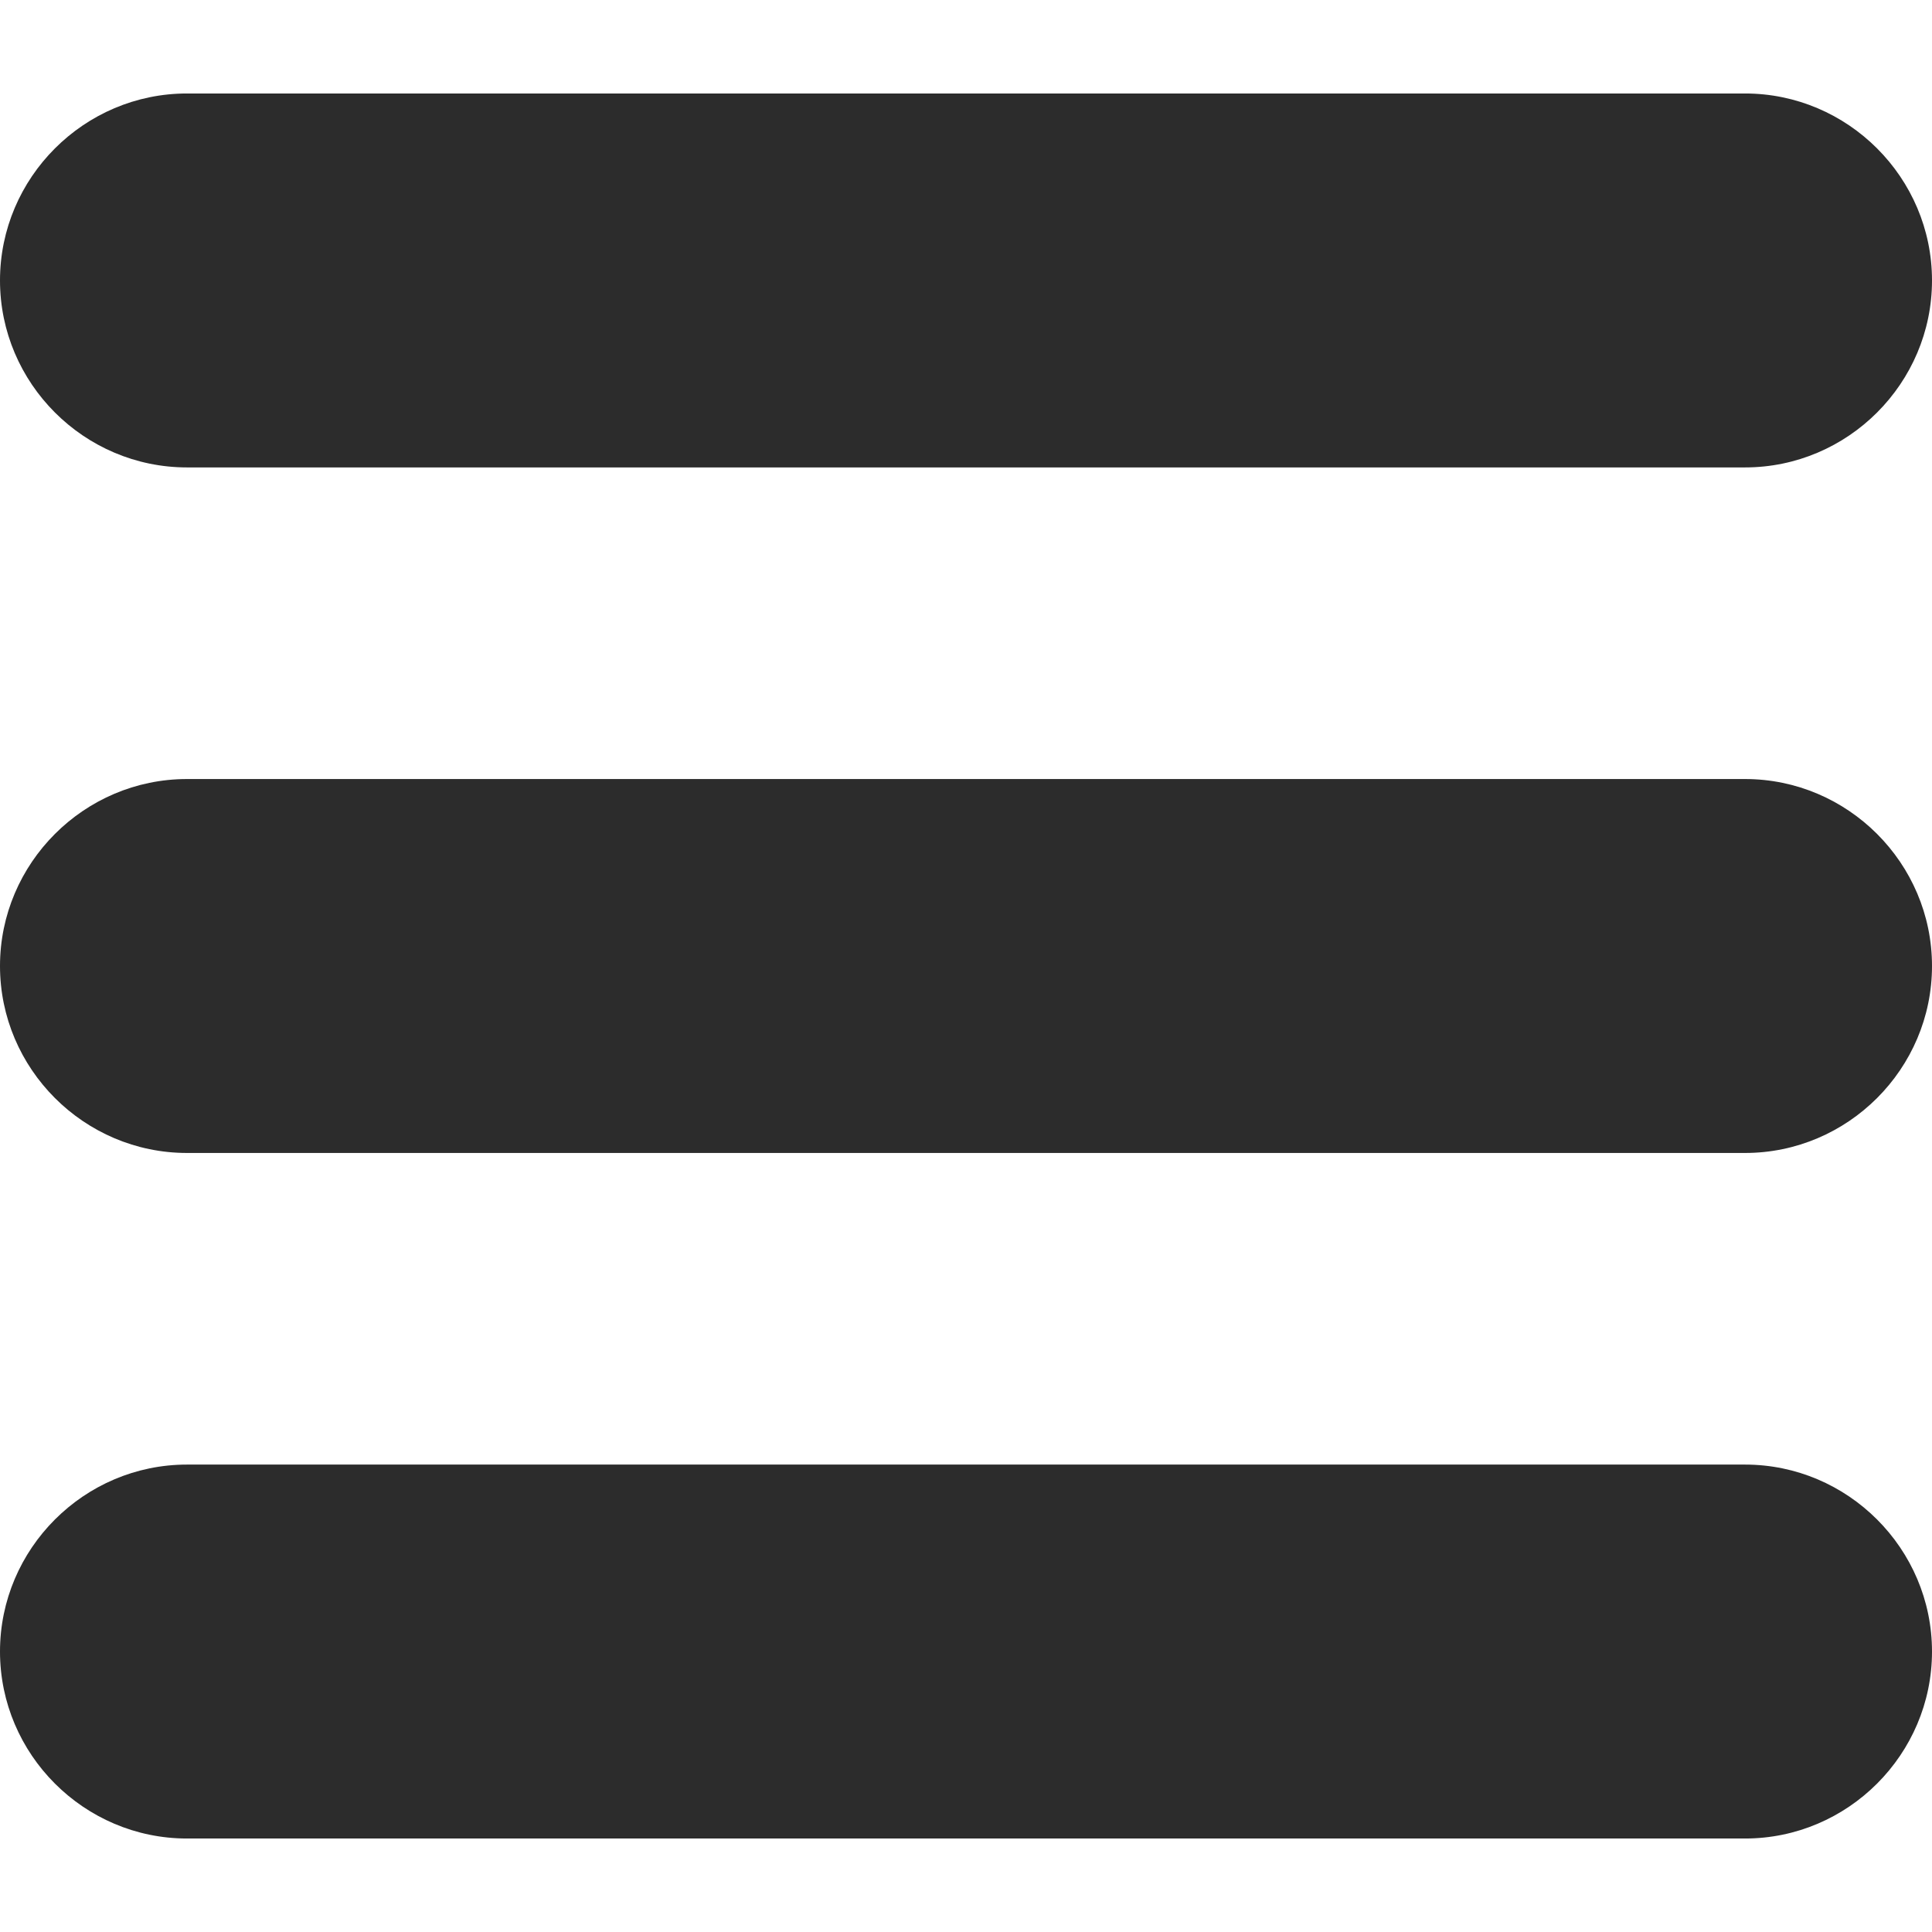
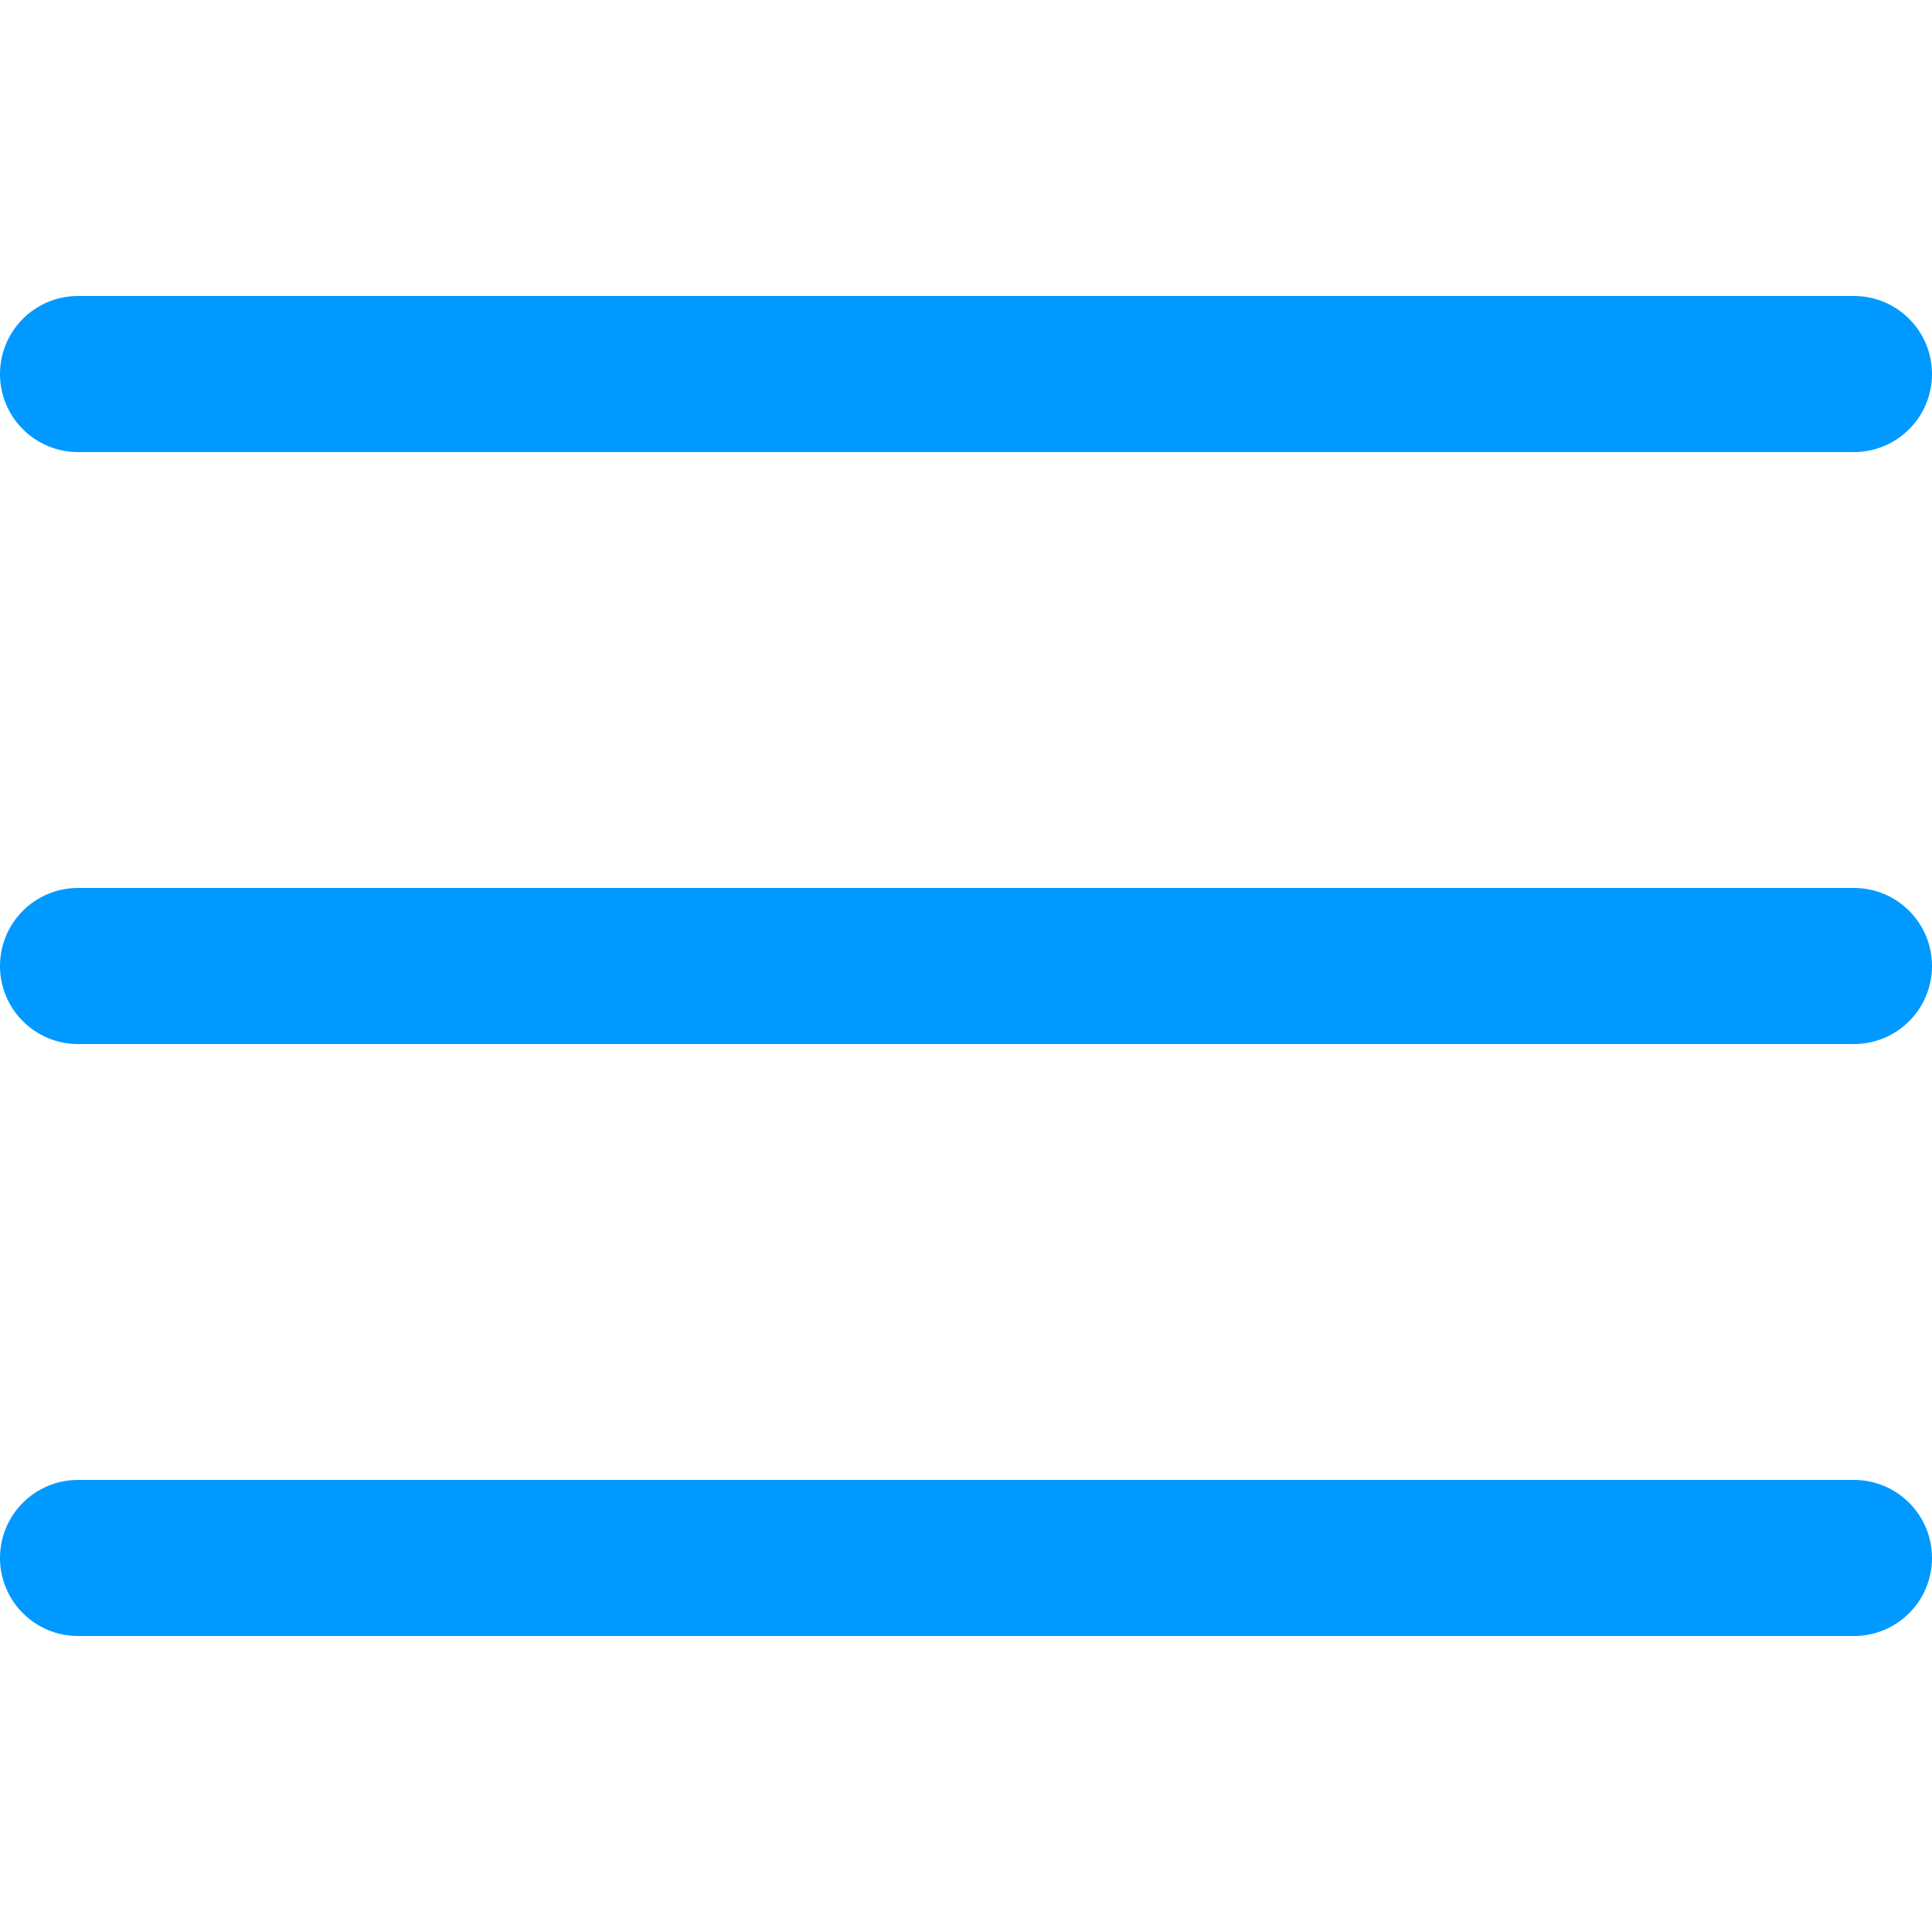
- <svg xmlns="http://www.w3.org/2000/svg" version="1.1" id="Capa_1" x="0px" y="0px" width="124px" height="124px" viewBox="0 0 124 124" style="enable-background:new 0 0 124 124;" xml:space="preserve" fill="#2c2c2c">
+ <svg xmlns="http://www.w3.org/2000/svg" version="1.1" id="Layer_1" x="0px" y="0px" viewBox="0 0 512 512" style="enable-background:new 0 0 512 512;" xml:space="preserve" fill="#0099ff">
  <g>
-     <path d="M112,6H12C5.4,6,0,11.4,0,18s5.4,12,12,12h100c6.6,0,12-5.4,12-12S118.6,6,112,6z" />
-     <path d="M112,50H12C5.4,50,0,55.4,0,62c0,6.6,5.4,12,12,12h100c6.6,0,12-5.4,12-12C124,55.4,118.6,50,112,50z" />
-     <path d="M112,94H12c-6.6,0-12,5.4-12,12s5.4,12,12,12h100c6.6,0,12-5.4,12-12S118.6,94,112,94z" />
+     <g>
+       <path d="M491.318,235.318H20.682C9.26,235.318,0,244.577,0,256s9.26,20.682,20.682,20.682h470.636    c11.423,0,20.682-9.259,20.682-20.682C512,244.578,502.741,235.318,491.318,235.318z" />
+     </g>
+   </g>
+   <g>
+     <g>
+       <path d="M491.318,78.439H20.682C9.26,78.439,0,87.699,0,99.121c0,11.422,9.26,20.682,20.682,20.682h470.636    c11.423,0,20.682-9.26,20.682-20.682C512,87.699,502.741,78.439,491.318,78.439z" />
+     </g>
+   </g>
+   <g>
+     <g>
+       <path d="M491.318,392.197H20.682C9.26,392.197,0,401.456,0,412.879s9.26,20.682,20.682,20.682h470.636    c11.423,0,20.682-9.259,20.682-20.682S502.741,392.197,491.318,392.197z" />
+     </g>
  </g>
  <g>
</g>
  <g>
</g>
  <g>
</g>
  <g>
</g>
  <g>
</g>
  <g>
</g>
  <g>
</g>
  <g>
</g>
  <g>
</g>
  <g>
</g>
  <g>
</g>
  <g>
</g>
  <g>
</g>
  <g>
</g>
  <g>
</g>
</svg>
